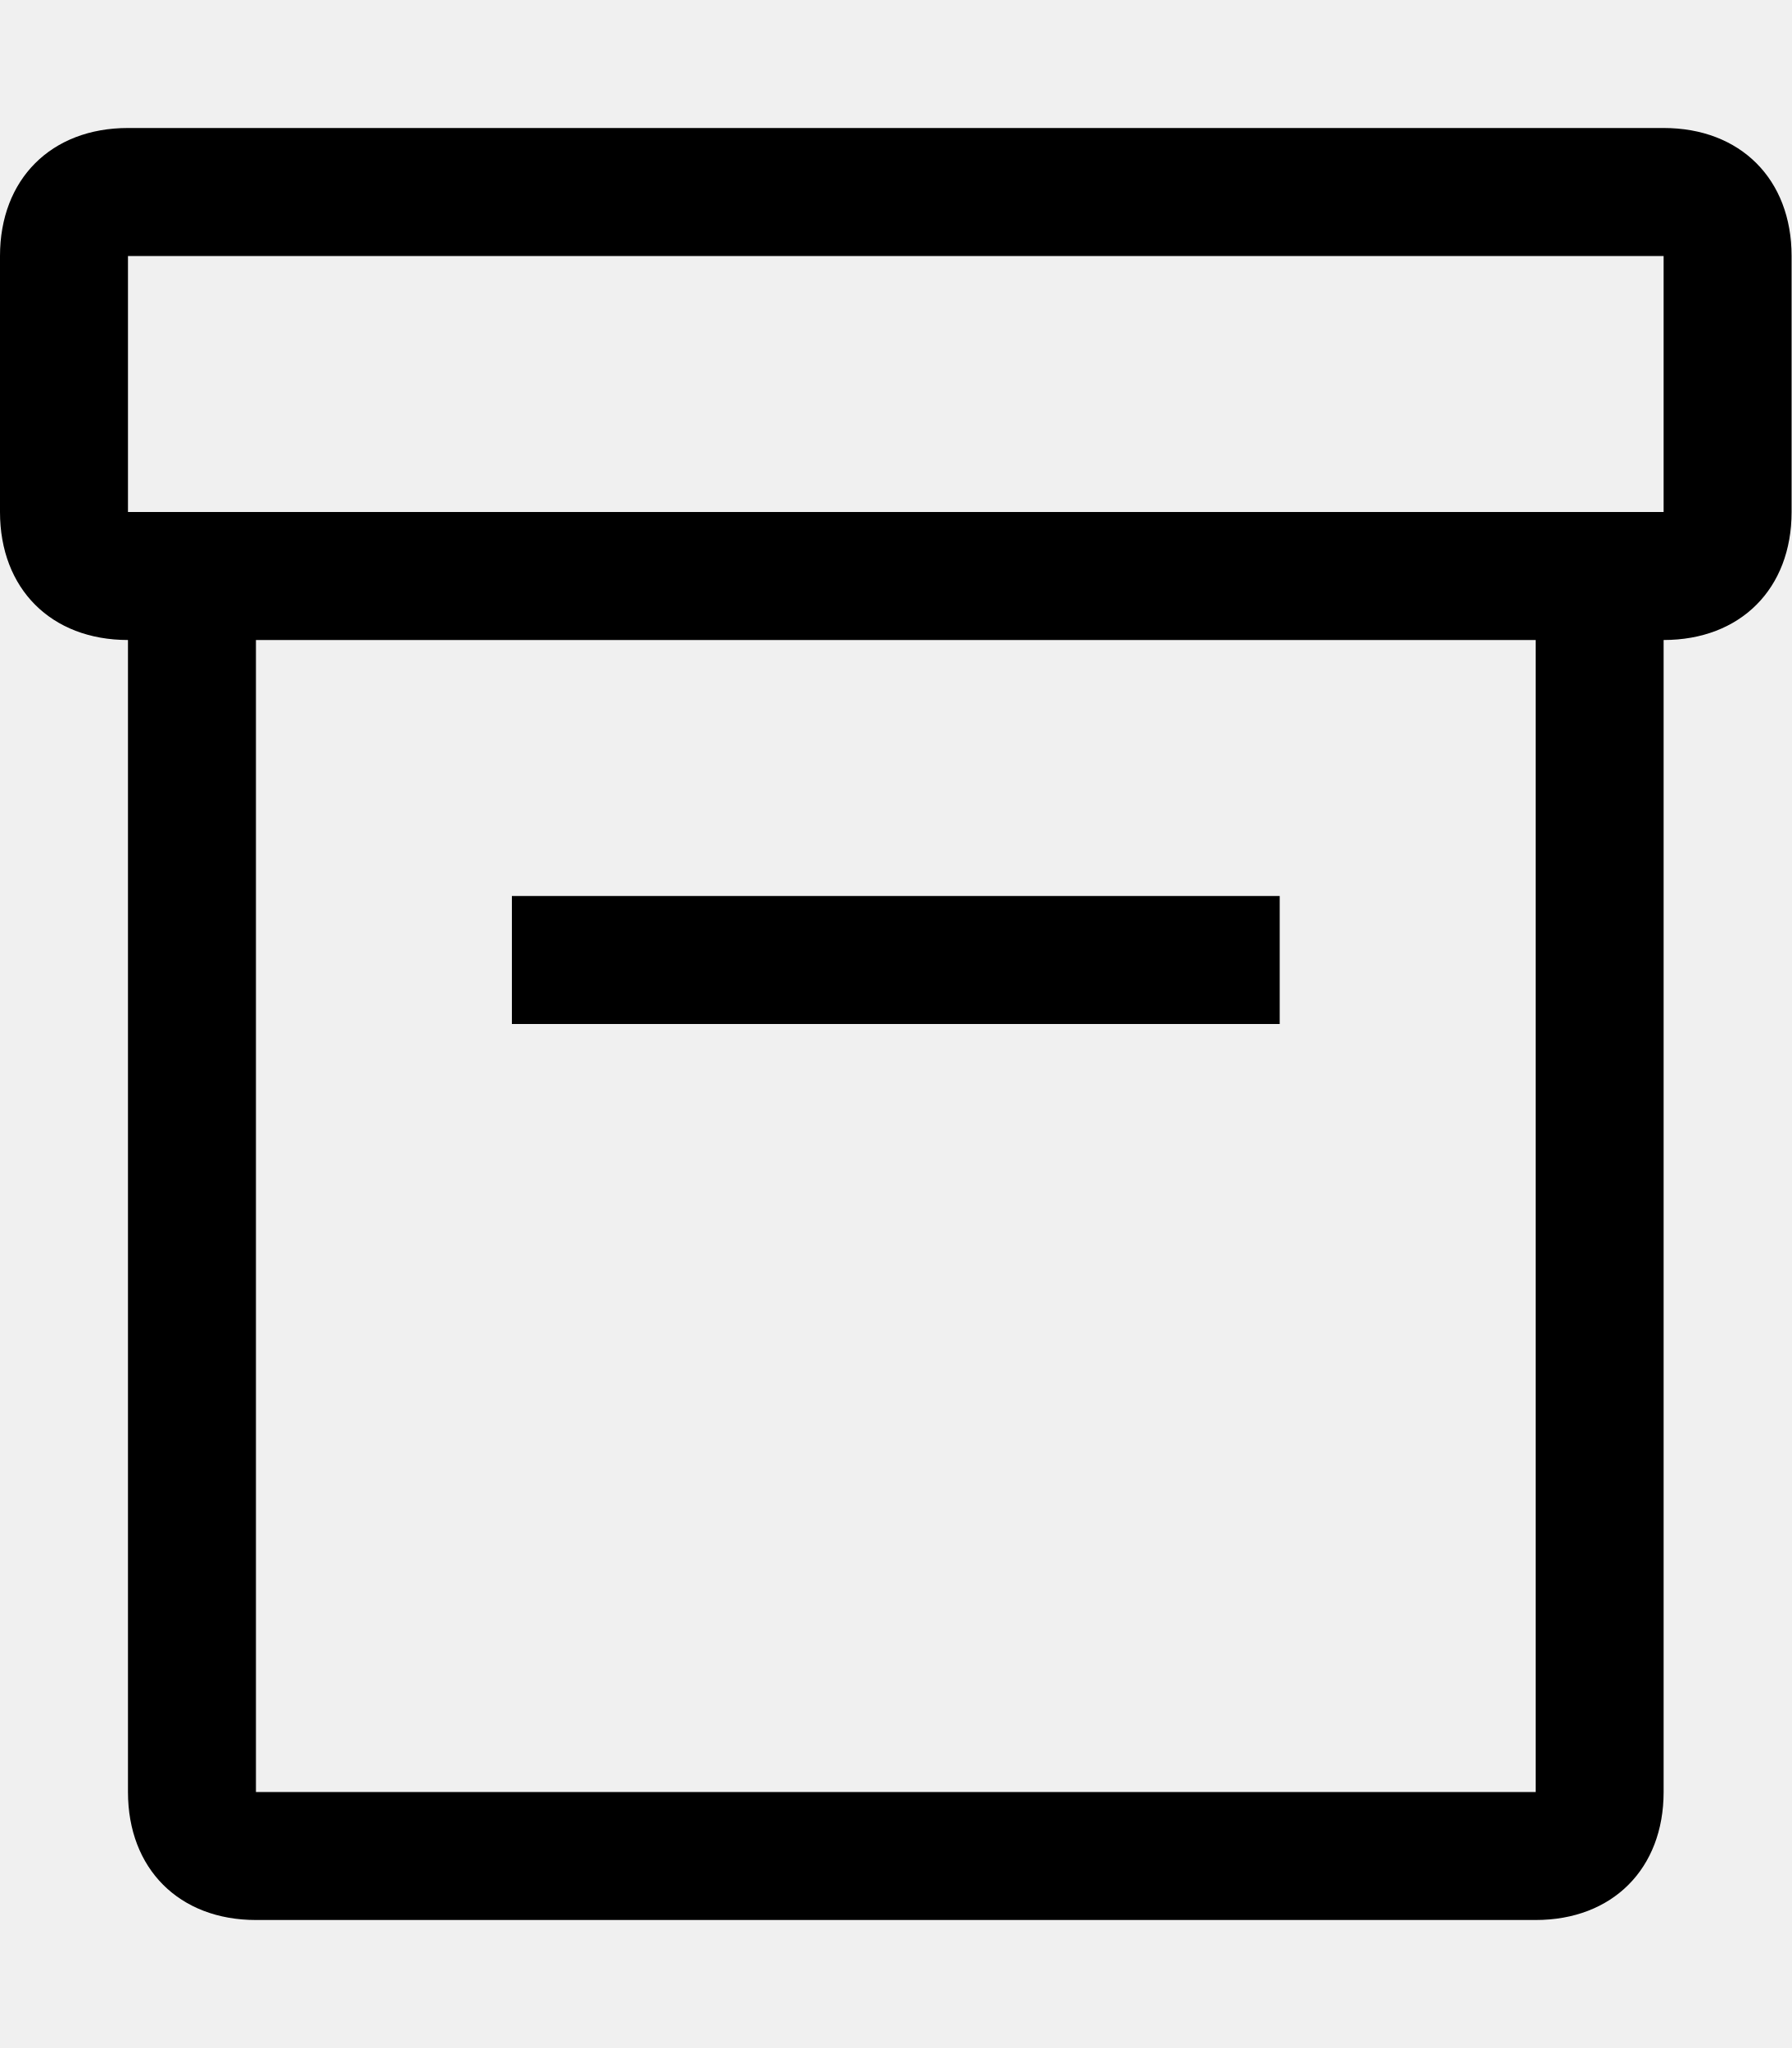
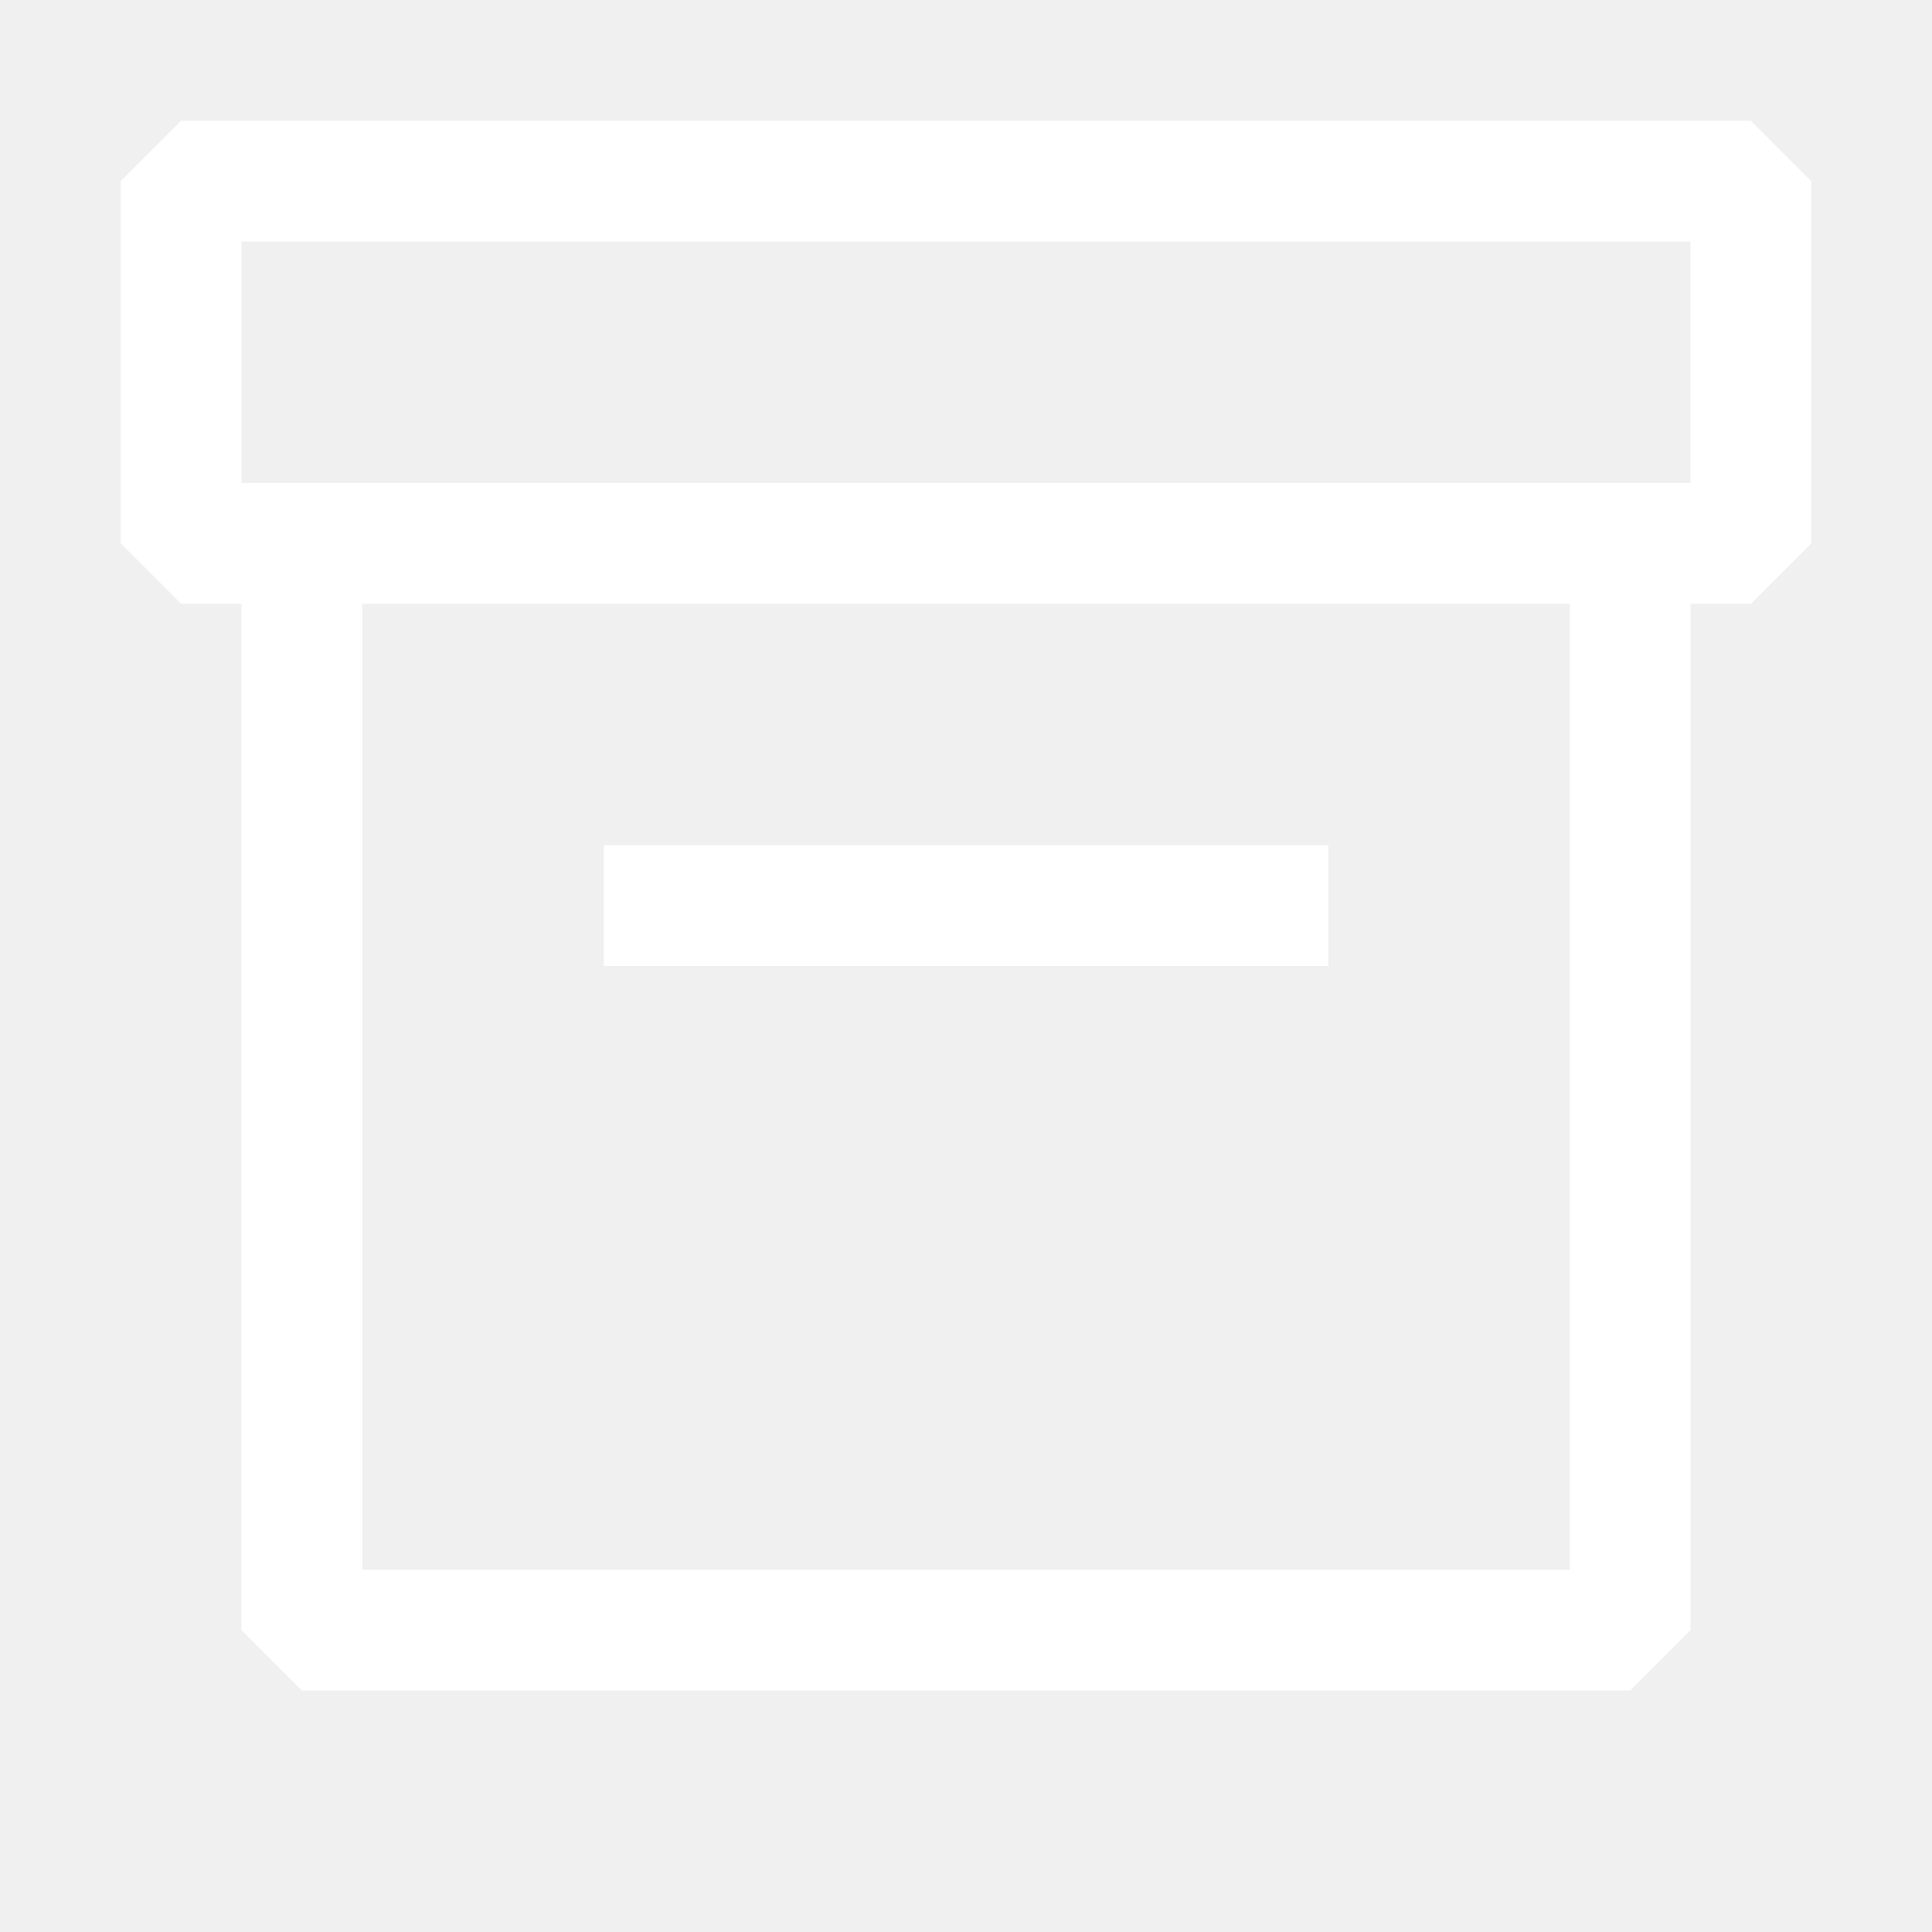
- <svg xmlns="http://www.w3.org/2000/svg" enable-background="new 0 0 14 16" viewBox="0 0 14 16">
-   <path d="m4 7h6v1h-6z" />
-   <path d="m13 1h-12c-.6 0-1 .4-1 1v2c0 .6.4 1 1 1v9c0 .6.4 1 1 1h10c.6 0 1-.4 1-1v-9c.6 0 1-.4 1-1v-2c0-.6-.4-1-1-1zm-1 13h-10v-9h10zm1-10h-12v-2h12z" />
+ <svg xmlns="http://www.w3.org/2000/svg" width="16" height="16" viewBox="0 0 16 16" fill="none">
+   <path fill-rule="evenodd" clip-rule="evenodd" d="M14.5 1H1.5L1 1.5V4.5L1.5 5H2V13.5L2.5 14H13.5L14 13.5V5H14.5L15 4.5V1.5L14.5 1ZM13.5 4H2.5H2V2H14V4H13.5ZM3 13V5H13V13H3ZM11 7H5V8H11V7Z" fill="white" />
</svg>
